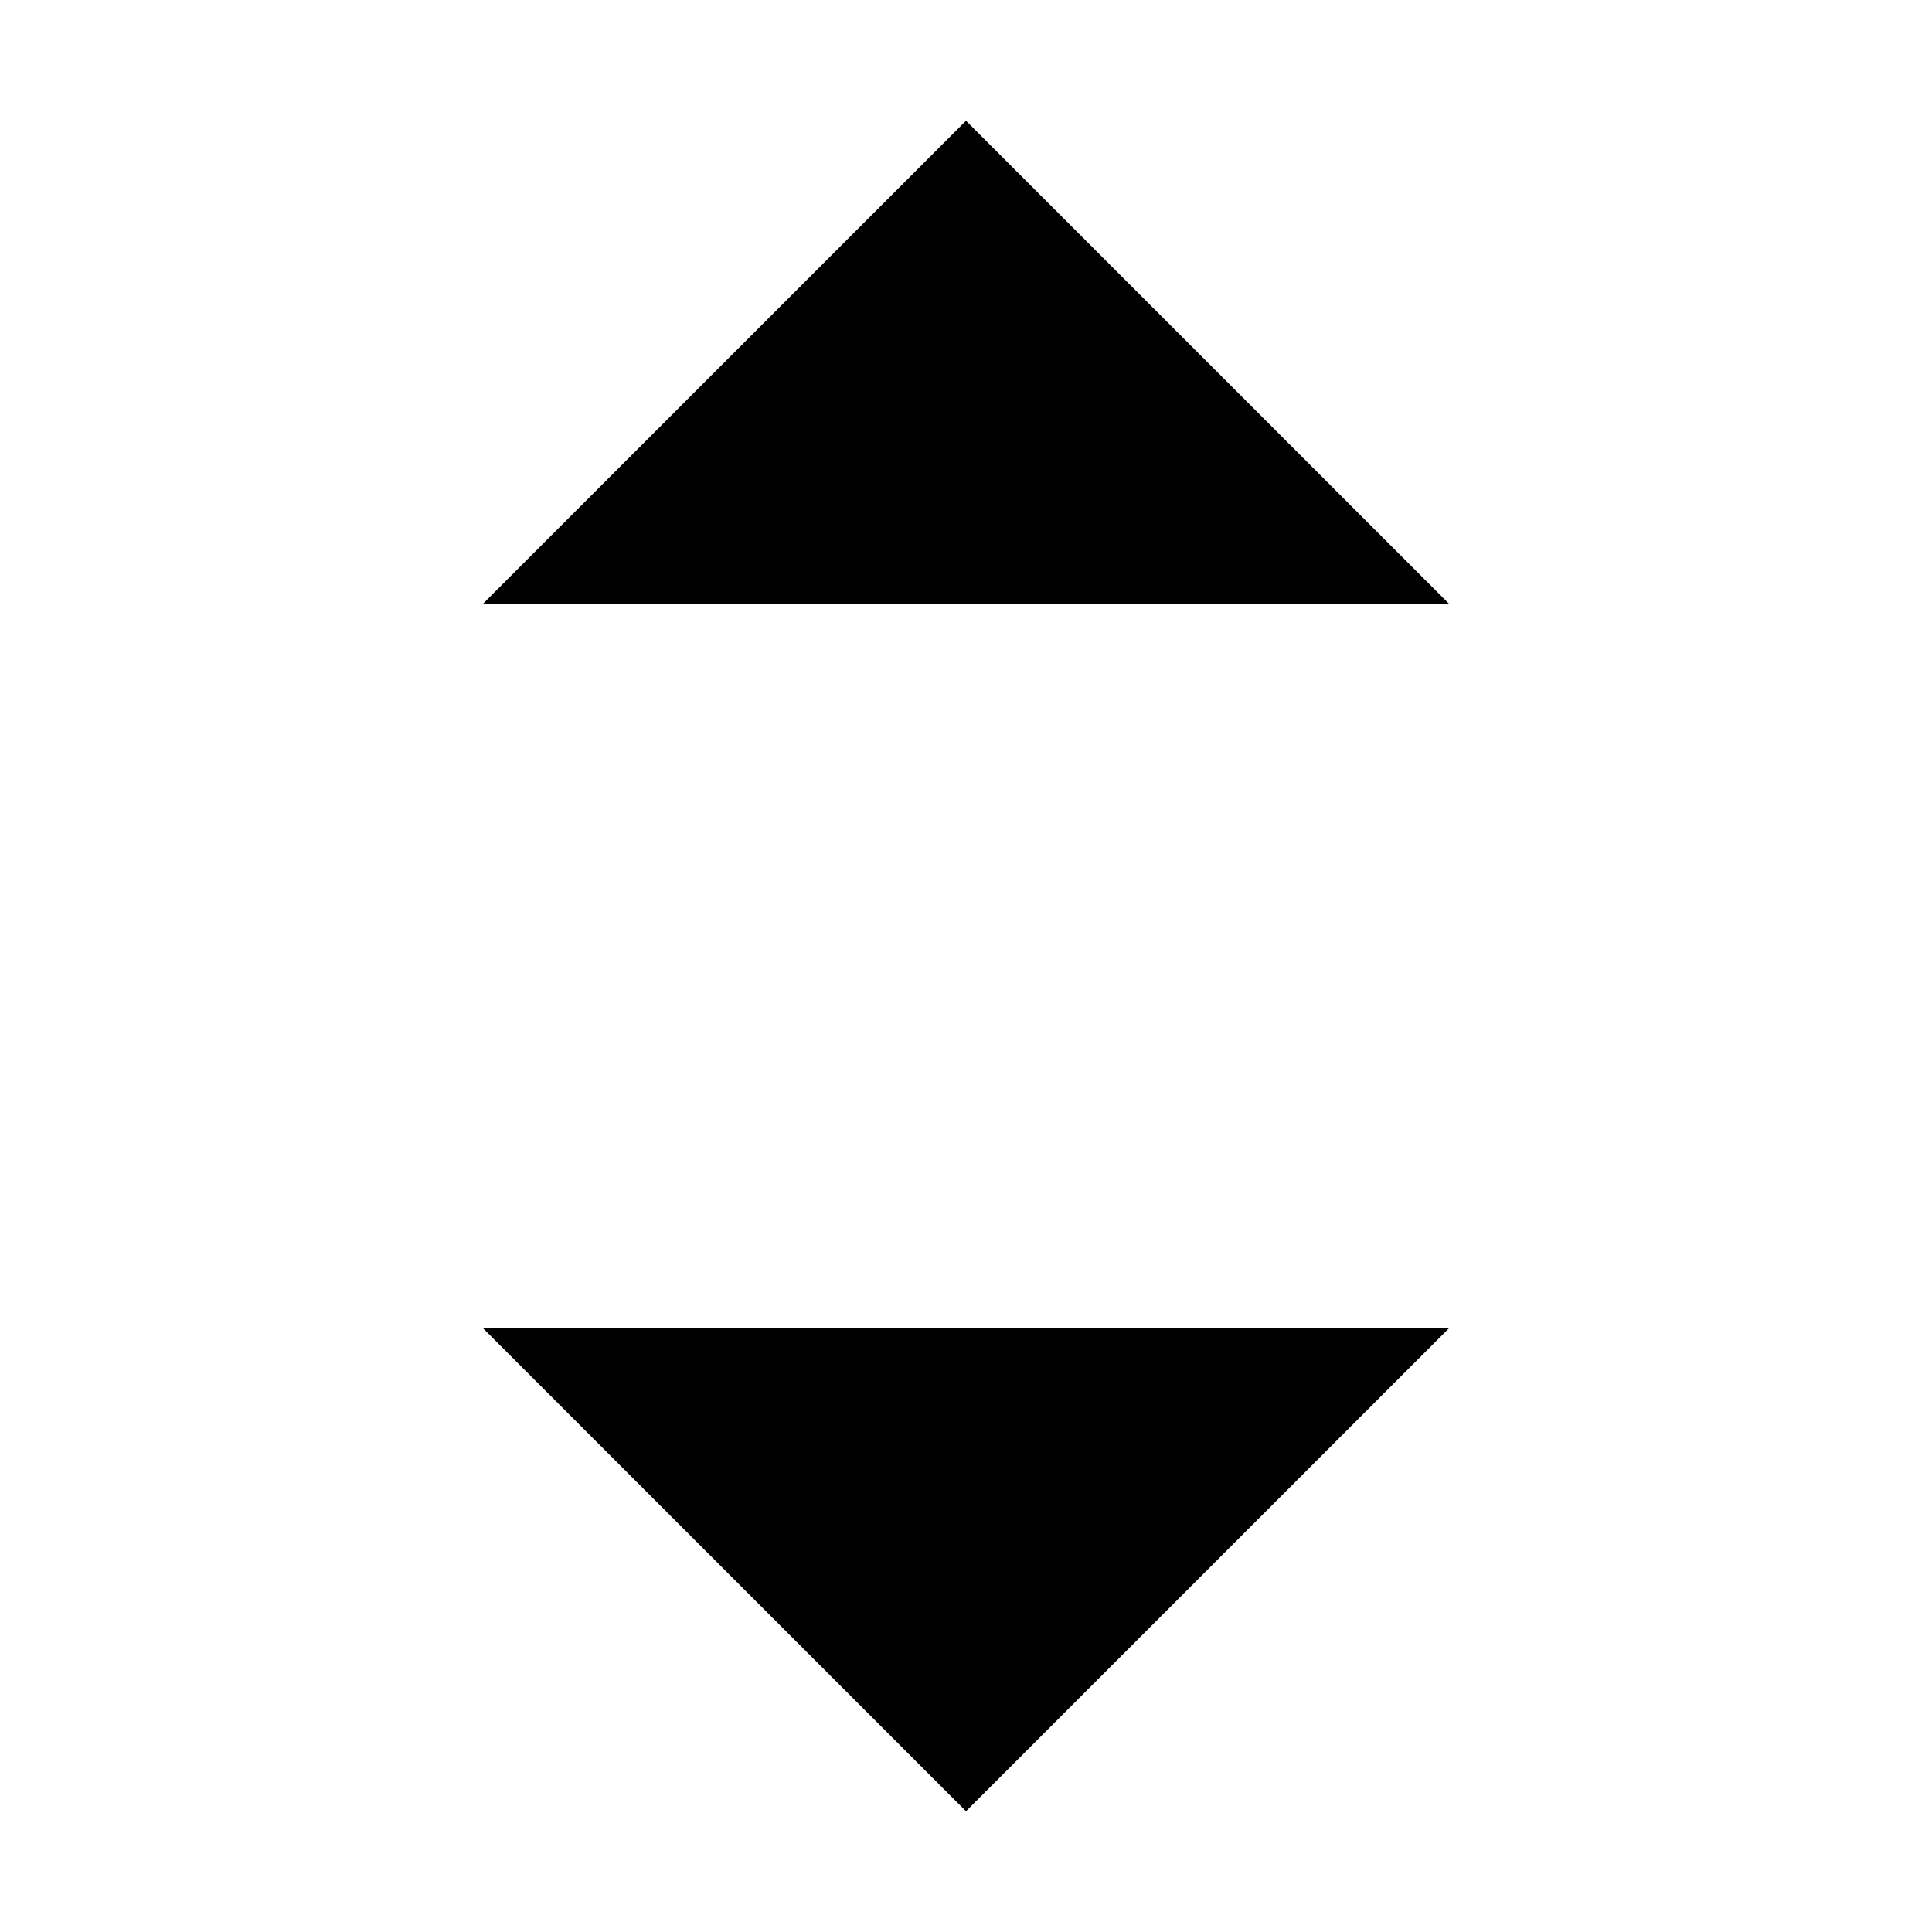
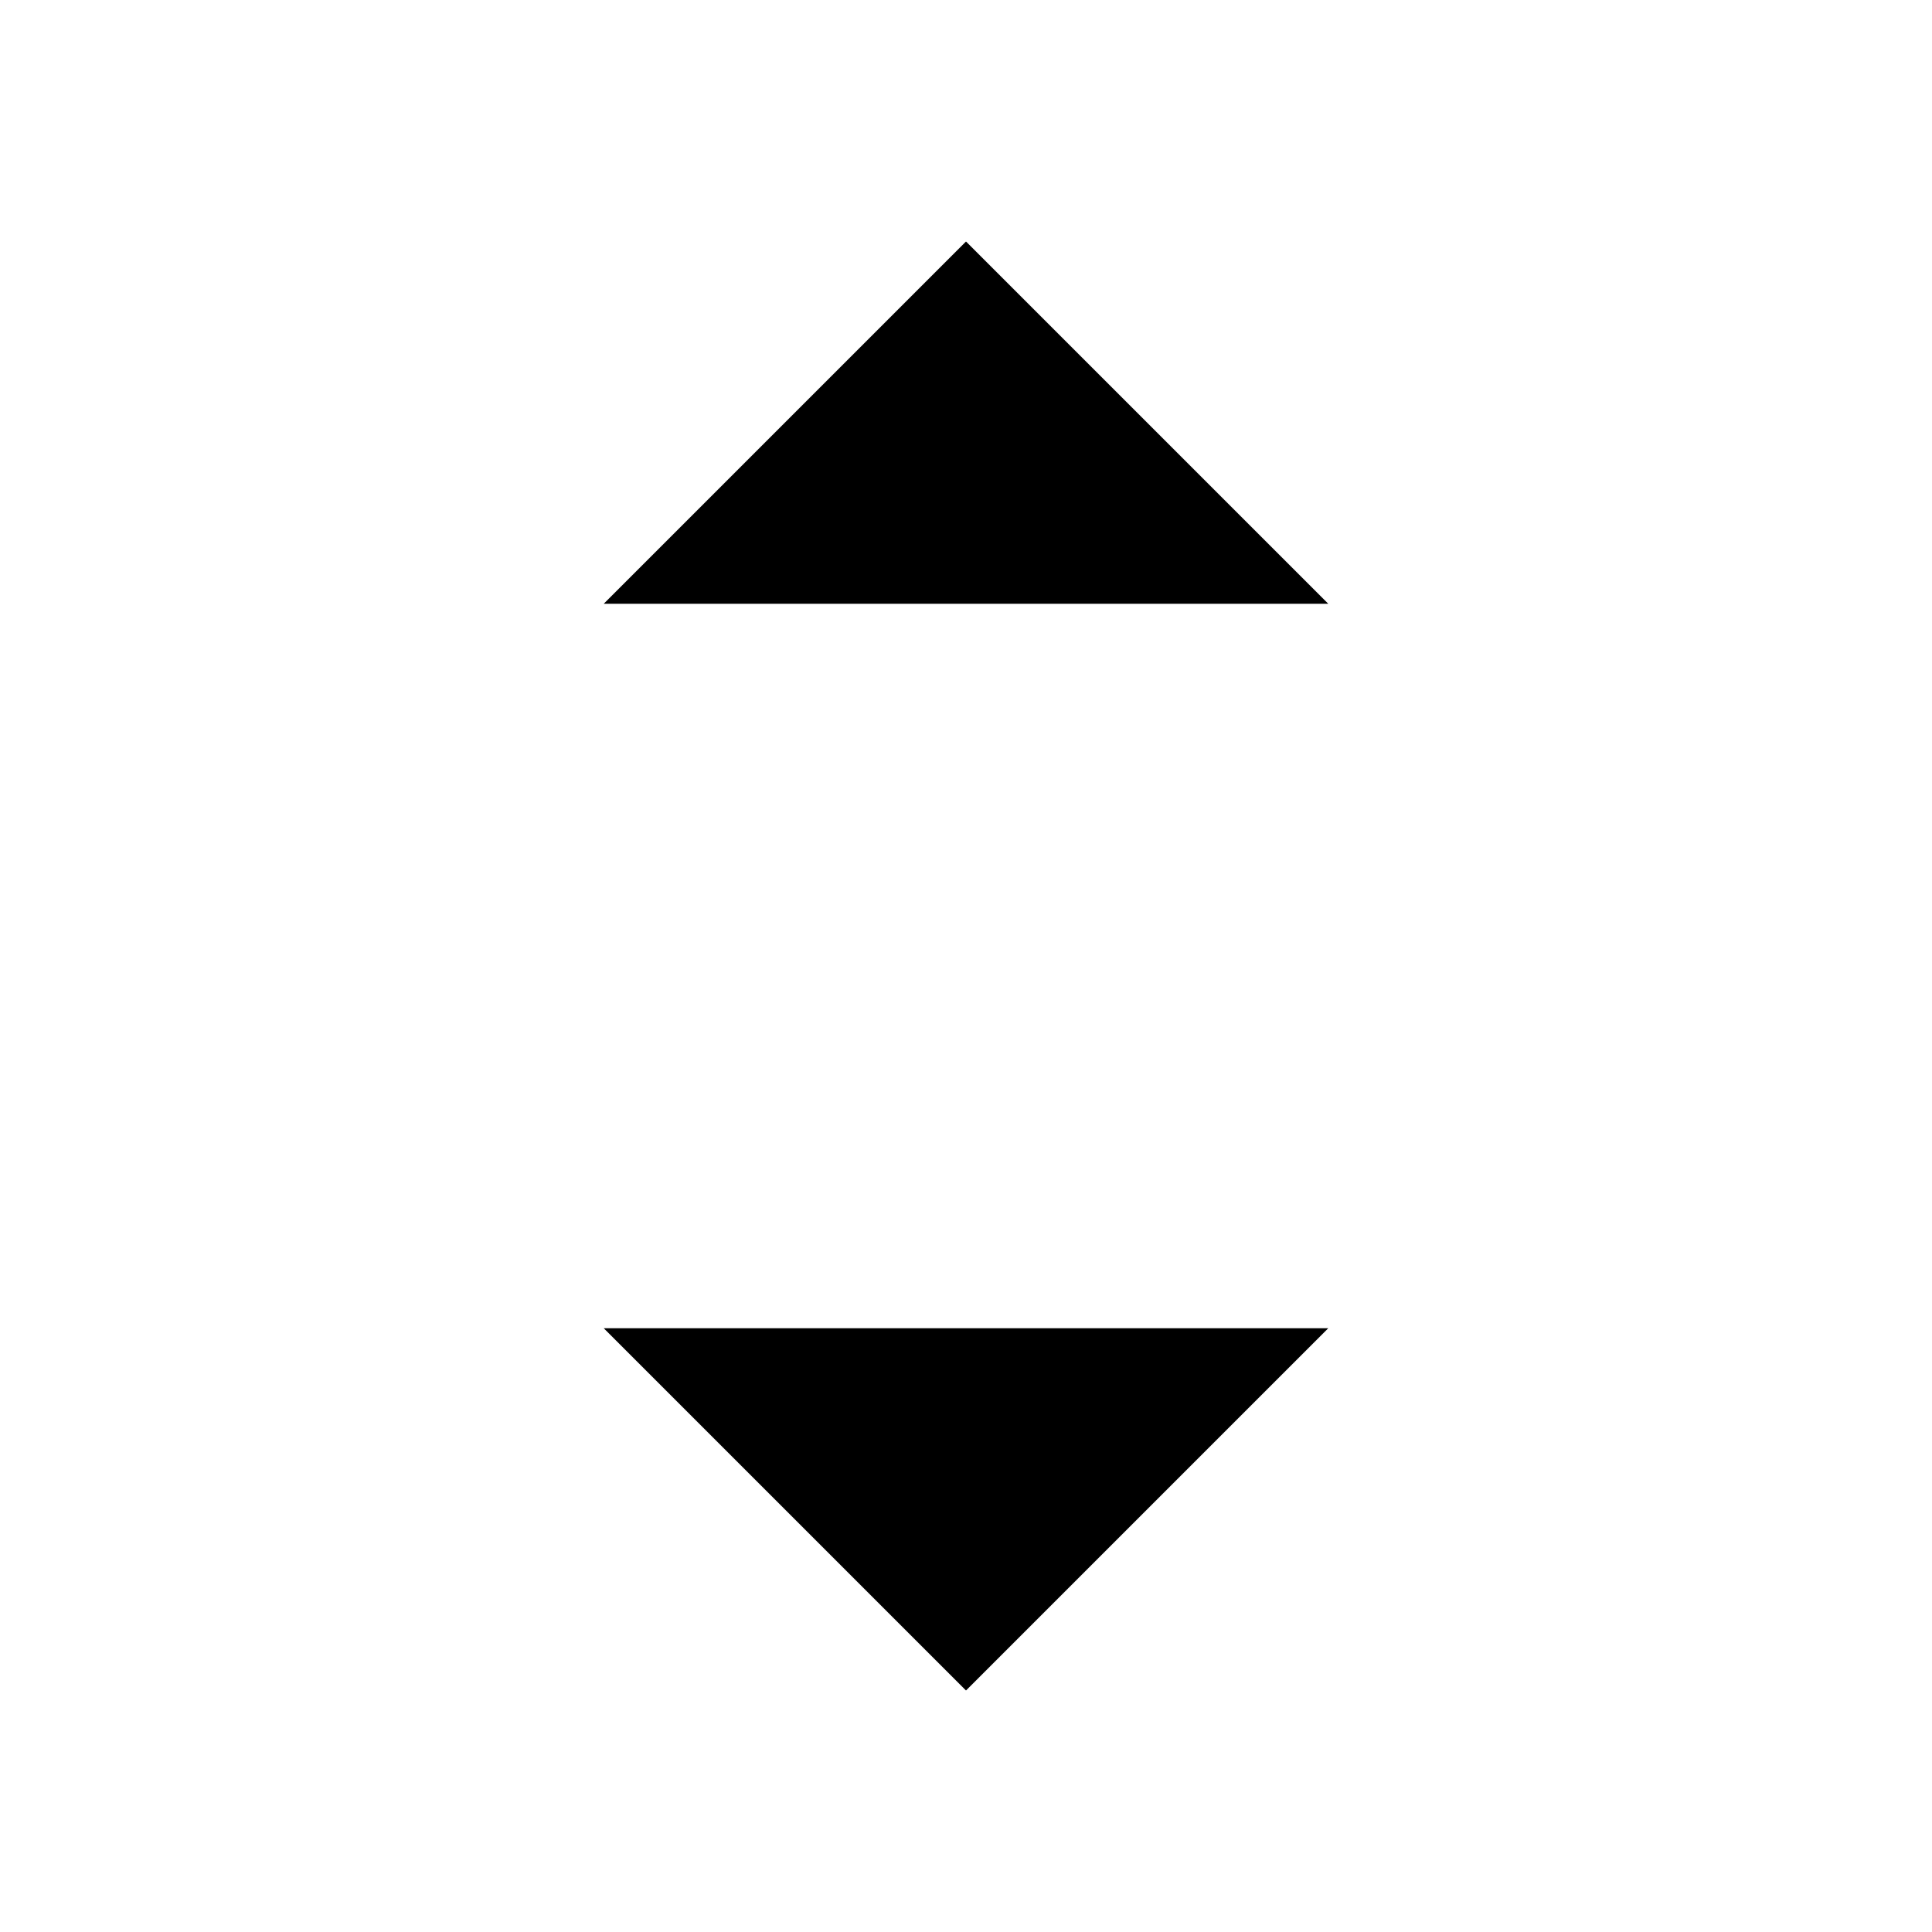
<svg xmlns="http://www.w3.org/2000/svg" version="1.1" id="icon" x="0px" y="0px" width="32px" height="32px" viewBox="0 0 32 32" style="enable-background:new 0 0 32 32;" xml:space="preserve">
  <style type="text/css">
- 	.st0{fill:none;}
+ 	.st0{display:none;}
+ 	.st1{fill:none;}
</style>
-   <polygon points="24,22 16,30 8,22 " />
-   <polygon points="8,10 16,2 24,10 " />
-   <rect id="_Transparent_Rectangle_" class="st0" width="32" height="32" />
+   <polygon class="st0" points="24,22 16,30 8,22 " />
+   <polygon points="22,22 16,28 10,22 " />
+   <polygon class="st0" points="8,10 16,2 24,10 " />
+   <polygon points="10,10 16,4 22,10 " />
+   <rect id="_Transparent_Rectangle_" class="st1" width="32" height="32" />
</svg>
